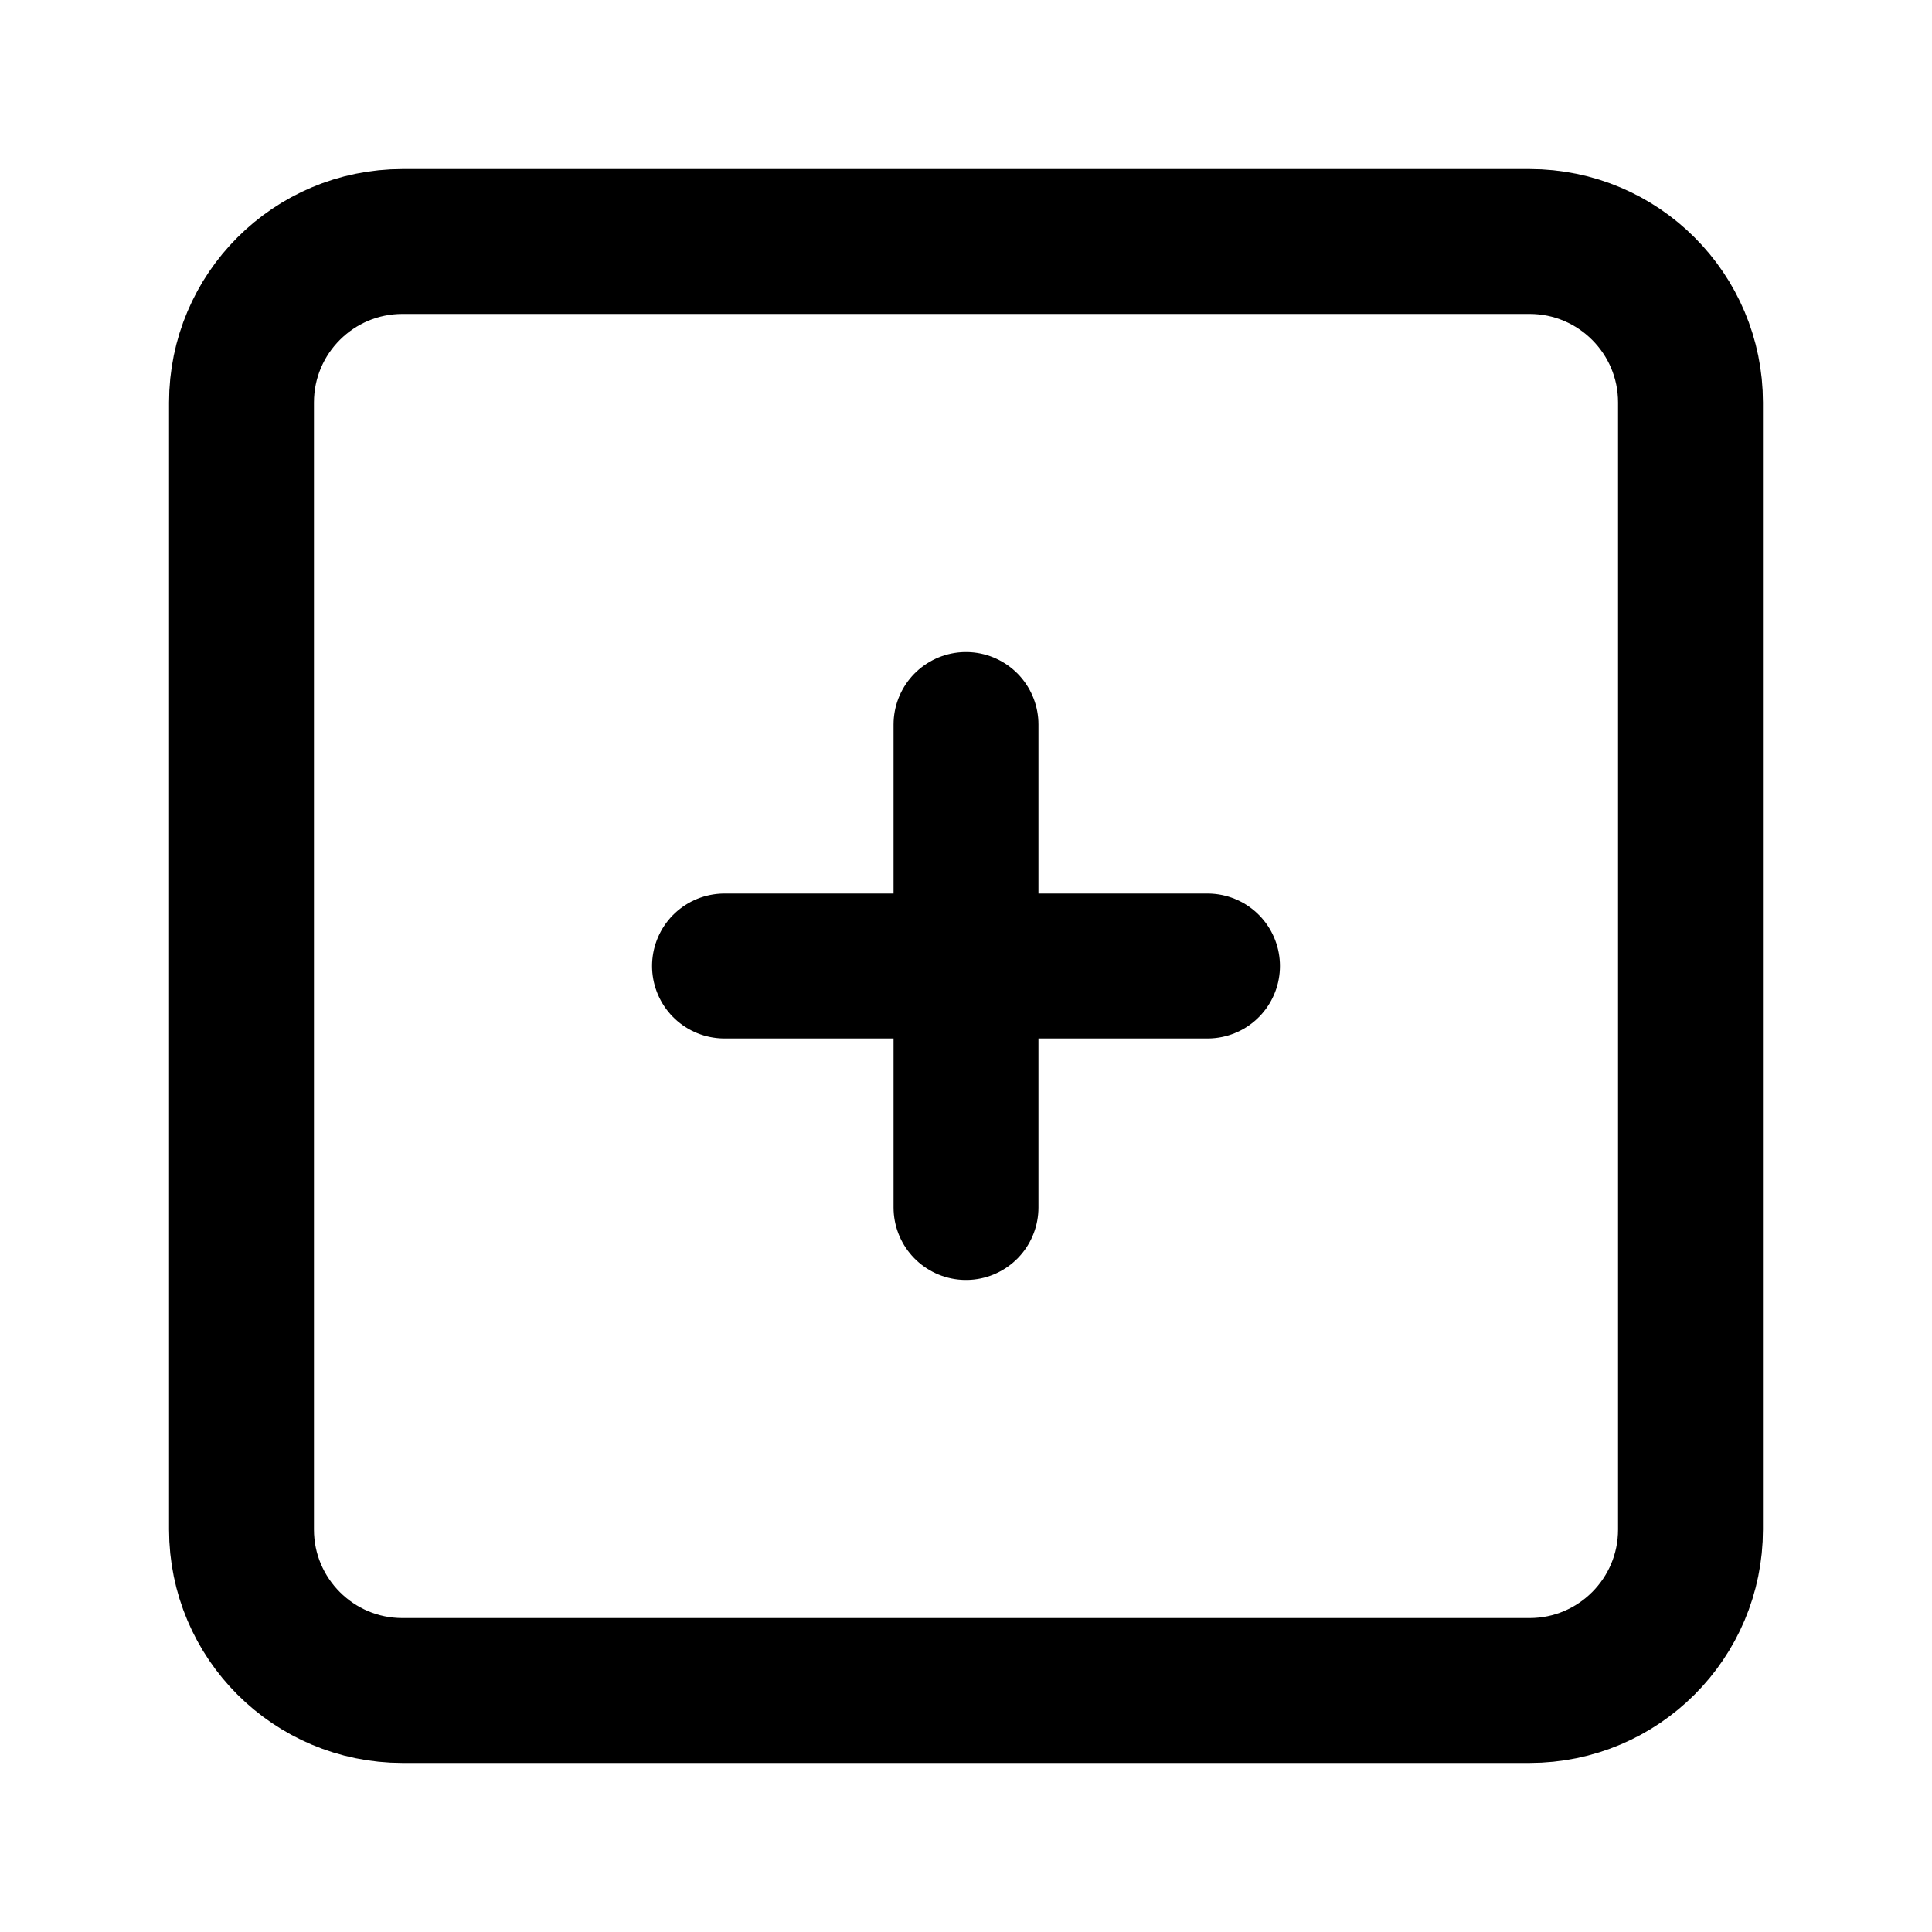
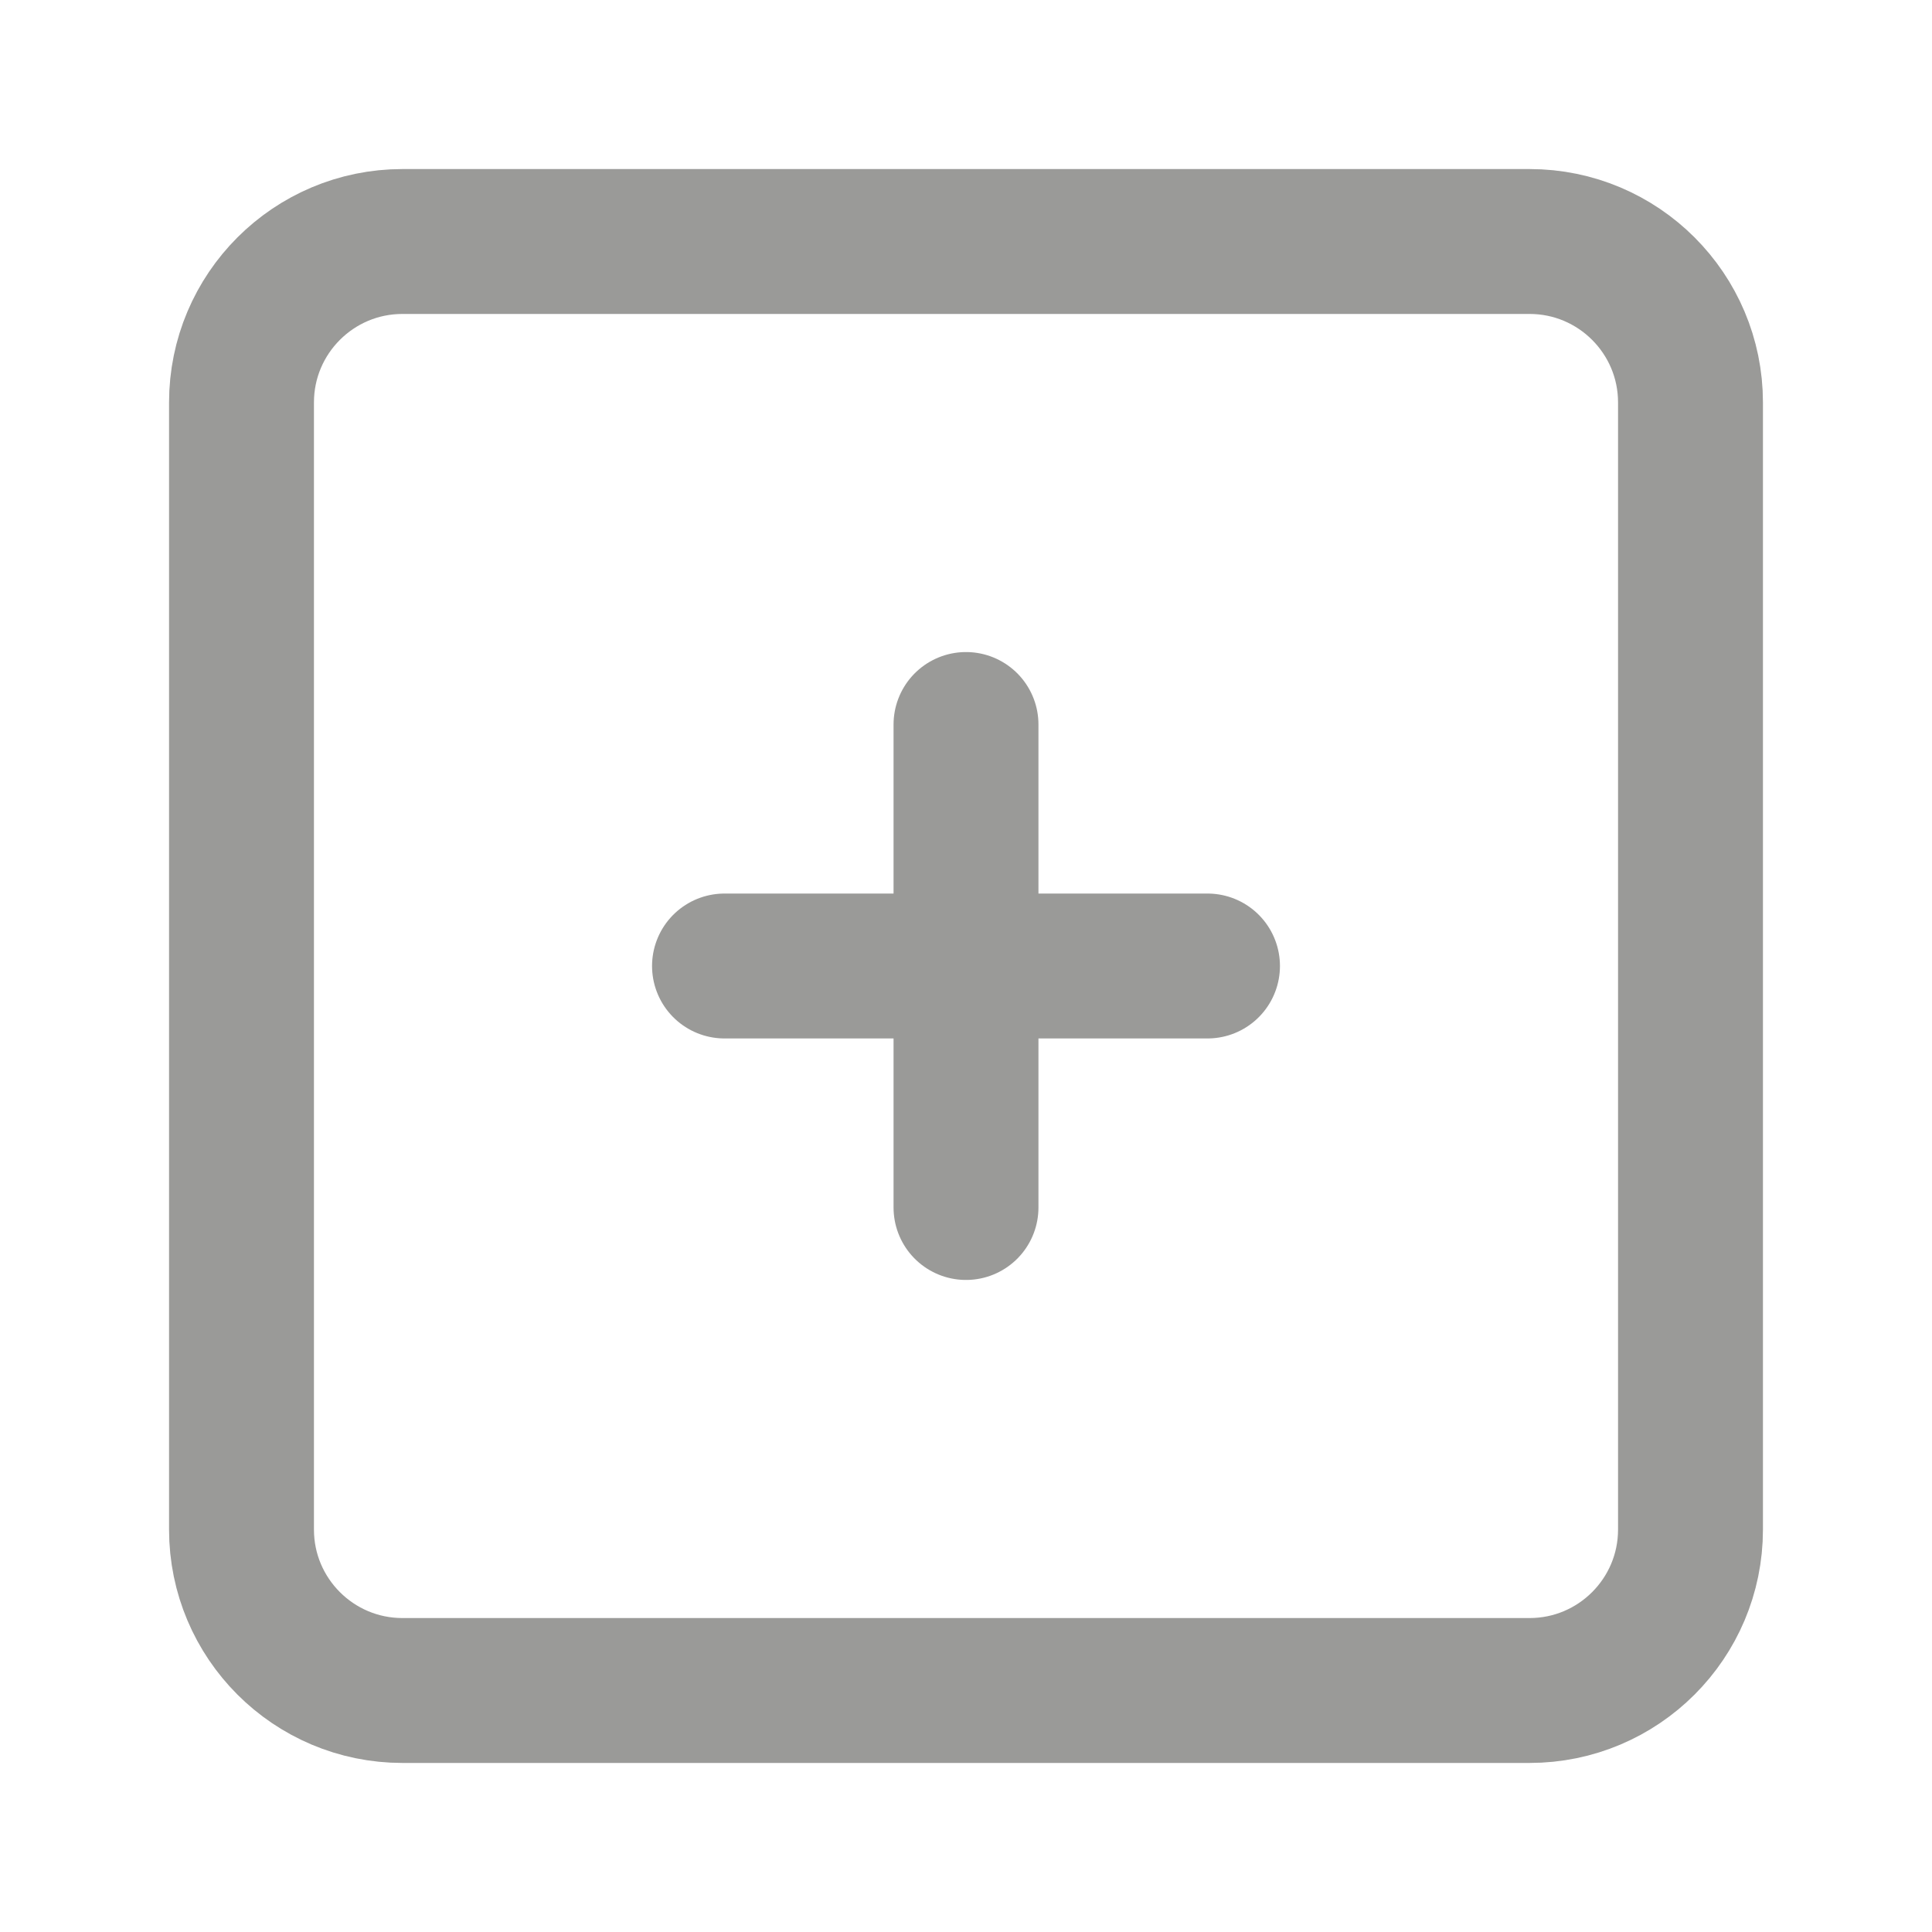
<svg xmlns="http://www.w3.org/2000/svg" width="16" height="16" viewBox="0 0 16 16" fill="none">
-   <path d="M12.667 2H3.333C2.597 2 2 2.597 2 3.333V12.667C2 13.403 2.597 14 3.333 14H12.667C13.403 14 14 13.403 14 12.667V3.333C14 2.597 13.403 2 12.667 2Z" stroke="black" stroke-width="1.2" stroke-linecap="round" stroke-linejoin="round" />
-   <path d="M6 8H10" stroke="black" stroke-width="1.2" stroke-linecap="round" stroke-linejoin="round" />
-   <path d="M8 6V10" stroke="black" stroke-width="1.2" stroke-linecap="round" stroke-linejoin="round" />
+   <path d="M12.667 2H3.333C2.597 2 2 2.597 2 3.333V12.667C2 13.403 2.597 14 3.333 14H12.667C13.403 14 14 13.403 14 12.667V3.333C14 2.597 13.403 2 12.667 2Z" stroke="#9A9A98" stroke-width="1.2" stroke-linecap="round" stroke-linejoin="round" />
+   <path d="M6 8H10" stroke="#9A9A98" stroke-width="1.2" stroke-linecap="round" stroke-linejoin="round" />
+   <path d="M8 6V10" stroke="#9A9A98" stroke-width="1.2" stroke-linecap="round" stroke-linejoin="round" />
</svg>
